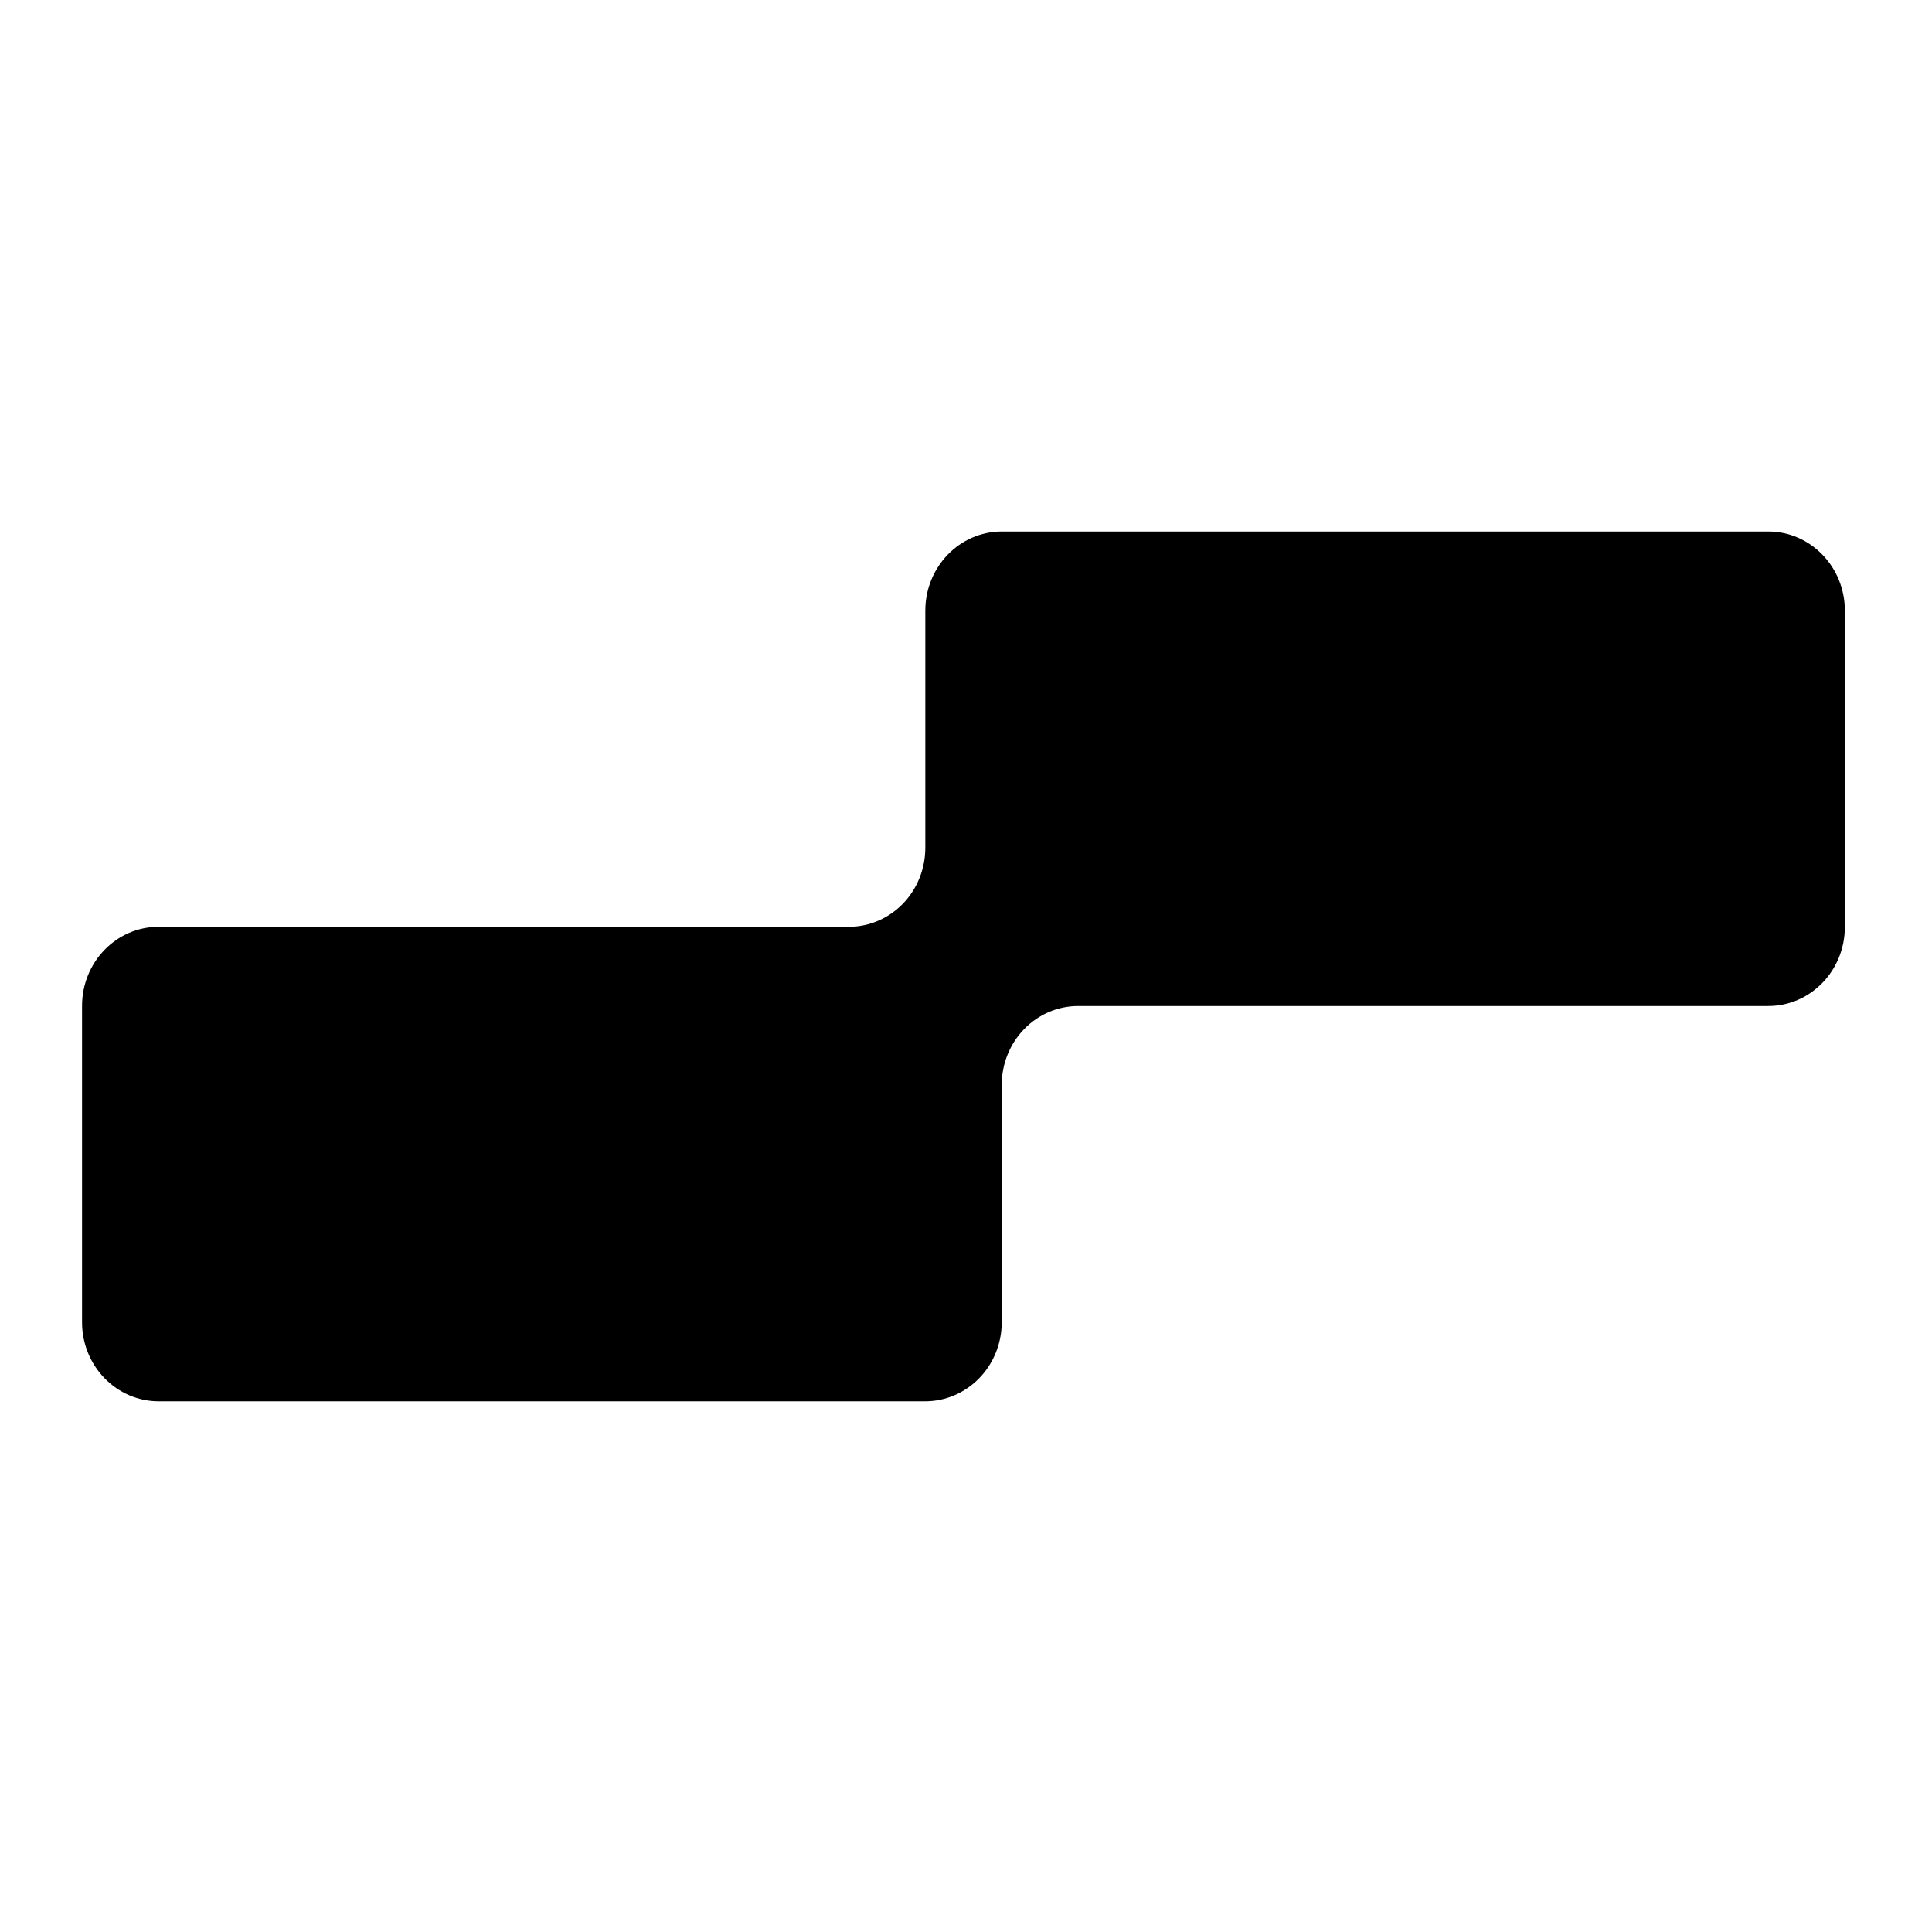
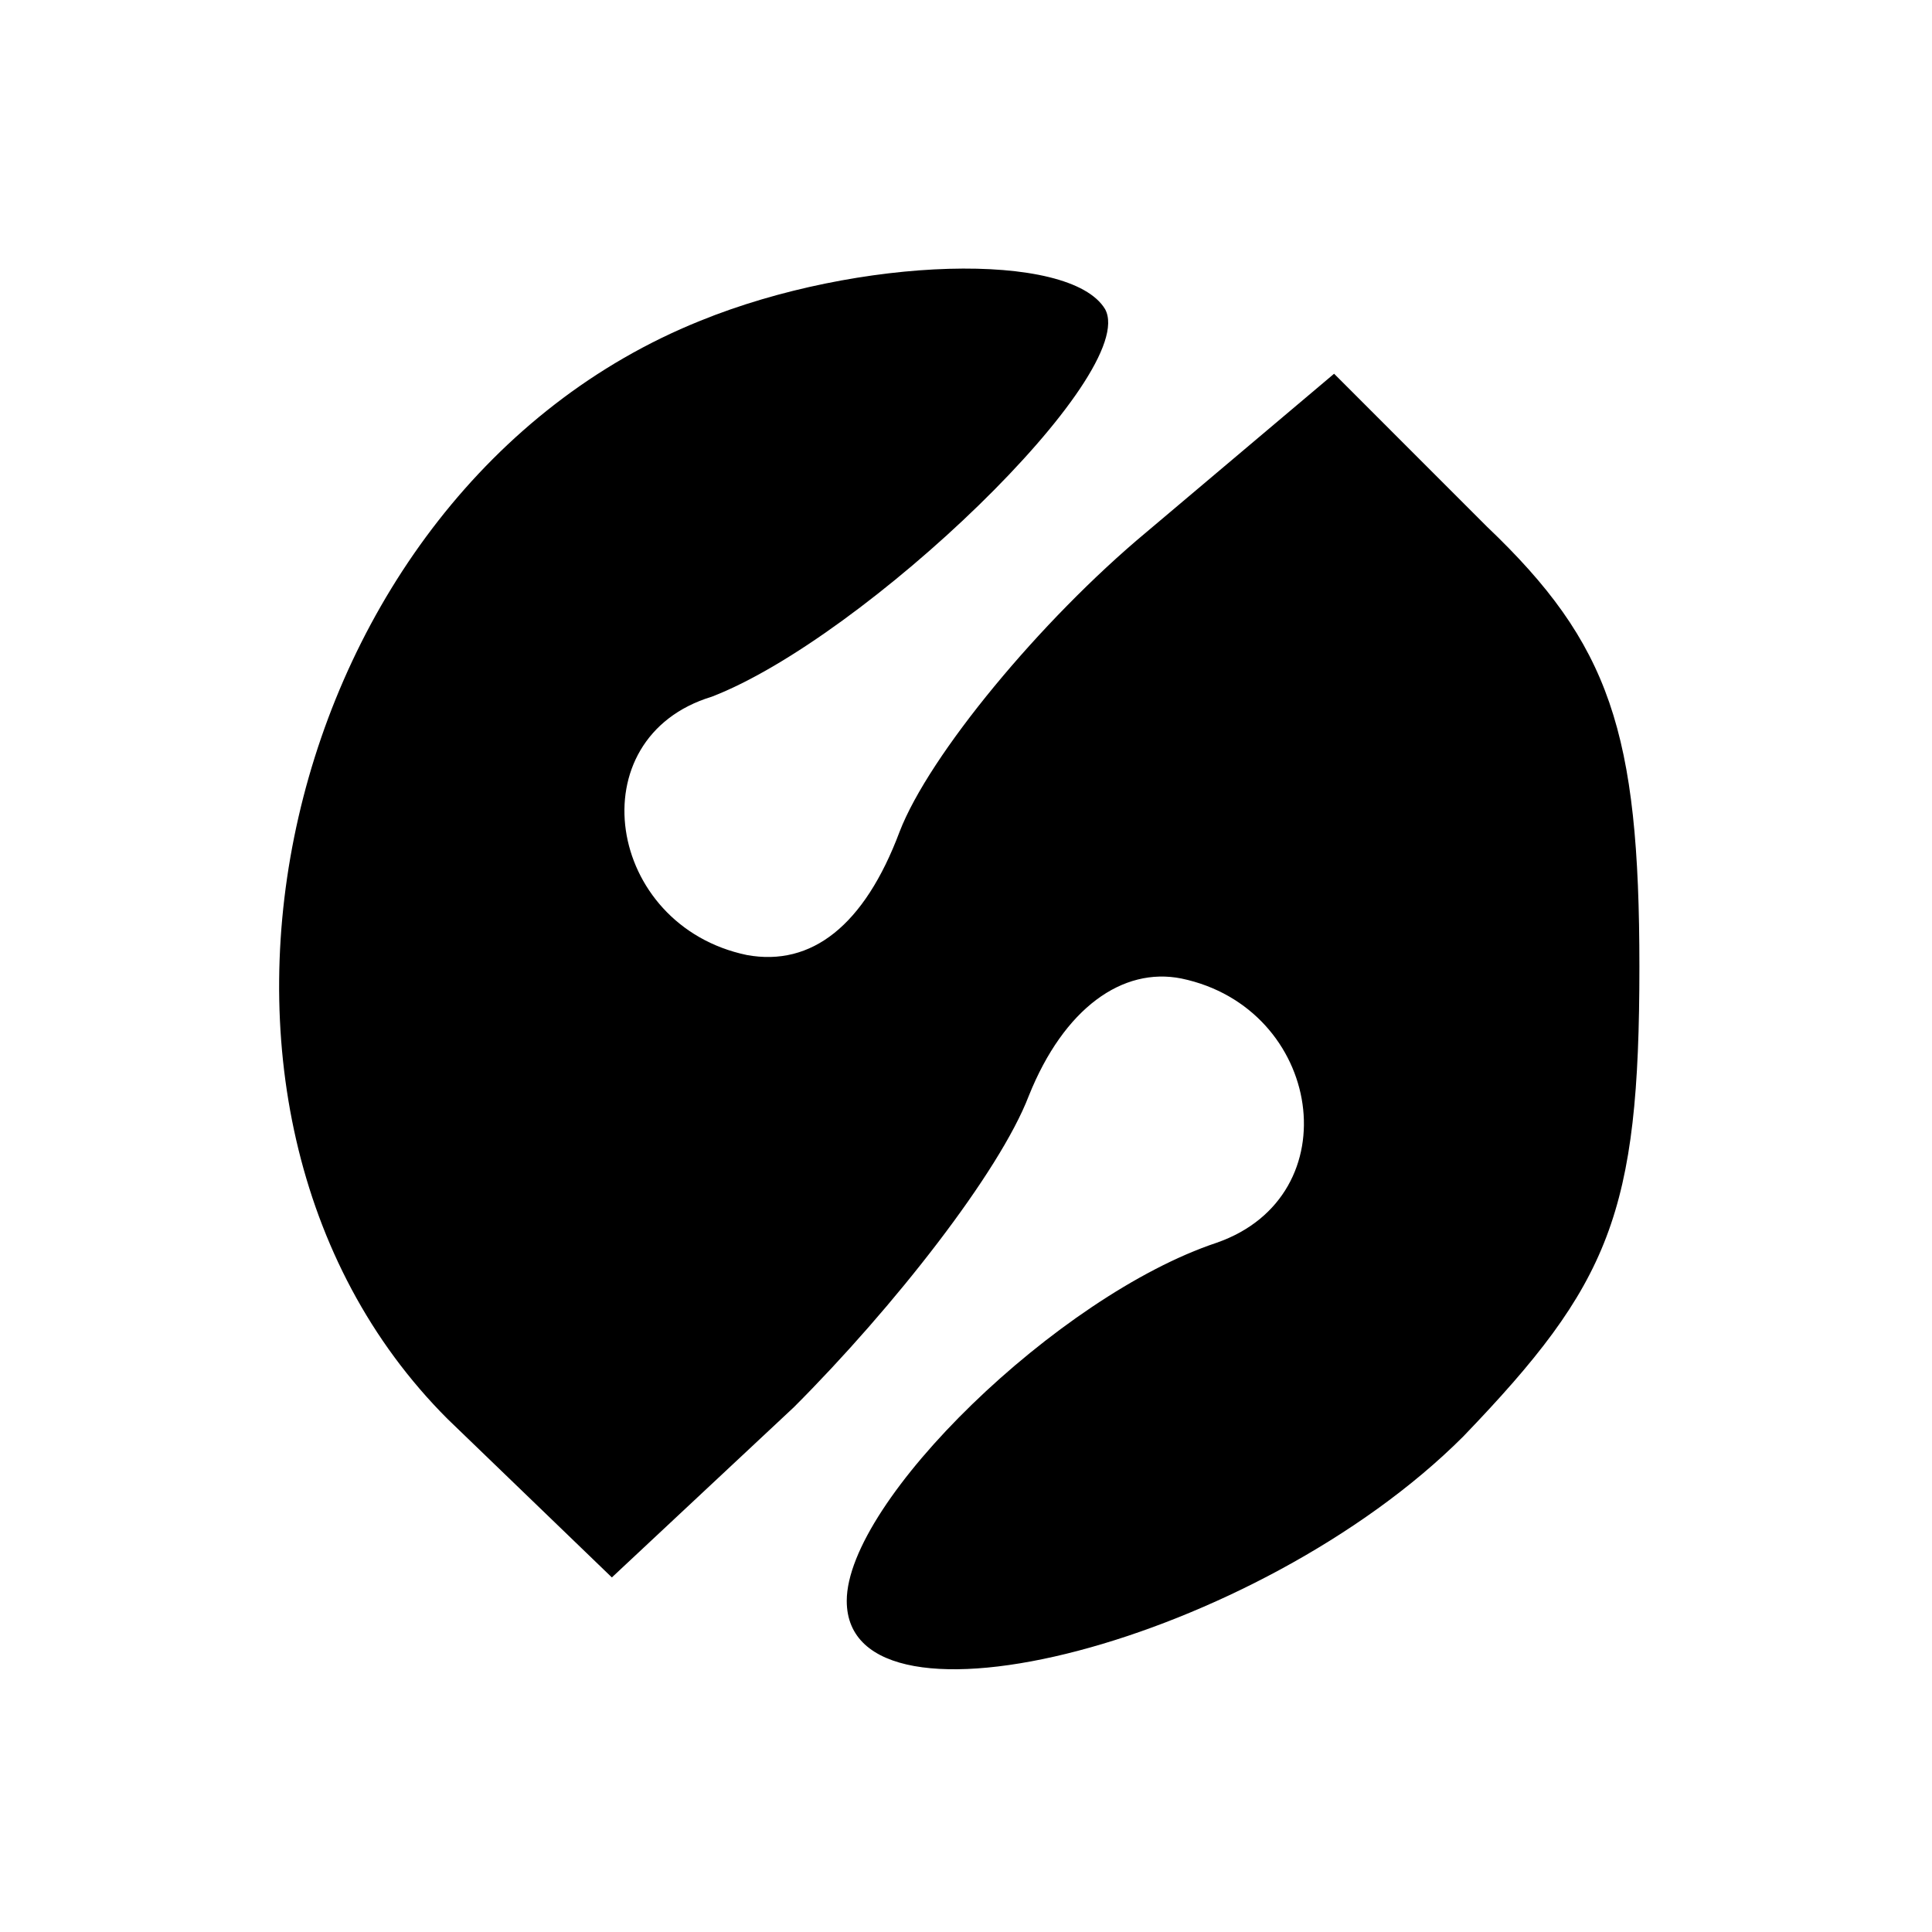
- <svg xmlns="http://www.w3.org/2000/svg" viewBox="0 0 24 24" fill="currentColor" role="img">
-   <g transform="translate(1 6.2) scale(0.6)">
-     <path d="M 34.947 0.671 L 19.076 0.671 C 18.199 0.671 17.491 1.405 17.491 2.307 L 17.491 7.219 C 17.491 7.653 17.324 8.07 17.027 8.377 C 16.729 8.683 16.326 8.856 15.905 8.855 L 1.617 8.855 C 0.74 8.855 0.032 9.589 0.032 10.491 L 0.032 17.042 C 0.031 17.476 0.199 17.893 0.496 18.199 C 0.793 18.506 1.197 18.679 1.617 18.679 L 17.487 18.679 C 17.908 18.679 18.311 18.506 18.609 18.199 C 18.906 17.893 19.073 17.476 19.073 17.042 L 19.073 12.131 C 19.072 11.697 19.239 11.28 19.537 10.973 C 19.834 10.666 20.238 10.494 20.659 10.495 L 34.943 10.495 C 35.821 10.495 36.529 9.76 36.529 8.859 L 36.529 2.307 C 36.529 1.402 35.817 0.671 34.943 0.671 Z" />
-   </g>
+ <svg xmlns="http://www.w3.org/2000/svg" width="24" height="24" viewBox="0 0 40 40">
+   <path d="M14.492 6.644C5.739 10.17 2.822 22.934 9.265 29.377L12.668 32.659L16.437 29.134C18.503 27.067 20.692 24.271 21.299 22.691C22.029 20.867 23.244 20.016 24.46 20.259C27.378 20.867 27.985 24.757 25.189 25.73C21.907 26.824 17.531 31.079 17.531 33.145C17.531 36.184 26.041 33.996 30.295 29.741C33.334 26.581 33.942 25.122 33.942 20.016C33.942 15.154 33.334 13.33 30.781 10.899L27.621 7.738L23.731 11.021C21.543 12.844 19.233 15.64 18.625 17.22C17.896 19.165 16.802 20.016 15.464 19.773C12.547 19.165 11.939 15.275 14.735 14.425C17.896 13.209 23.609 7.738 22.88 6.401C22.15 5.186 17.774 5.307 14.492 6.644Z" fill="currentColor" />
</svg>
